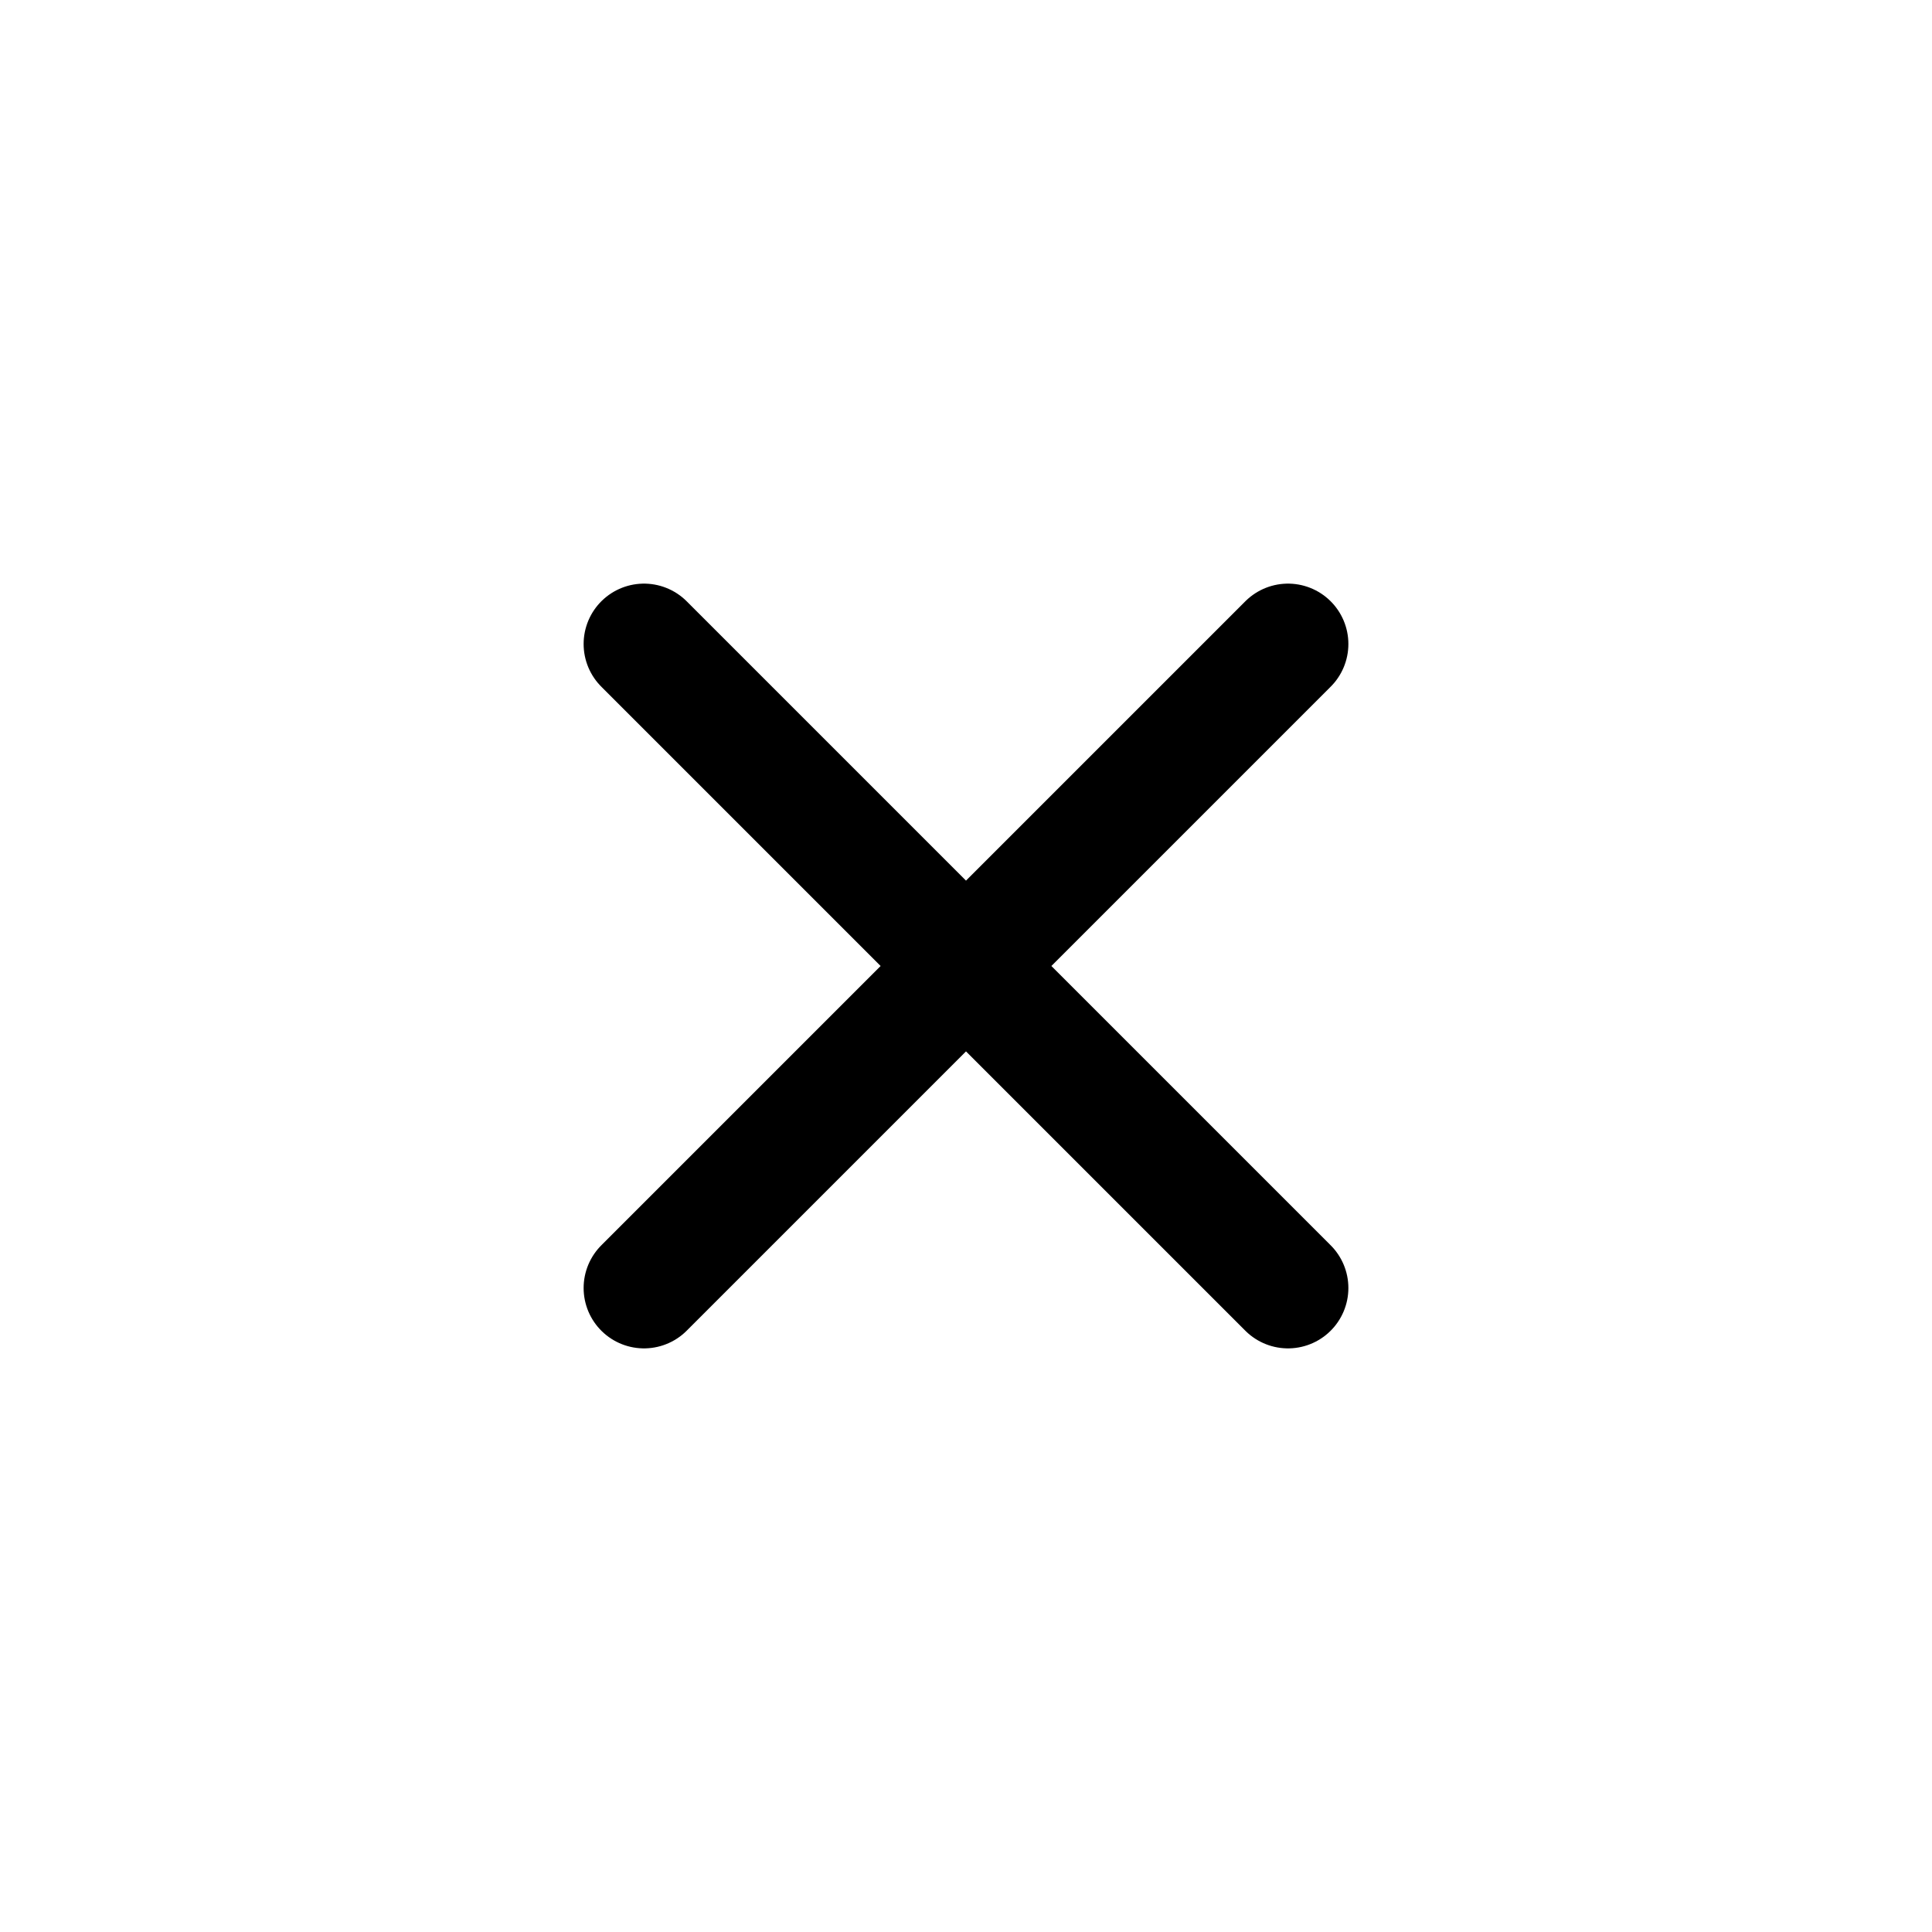
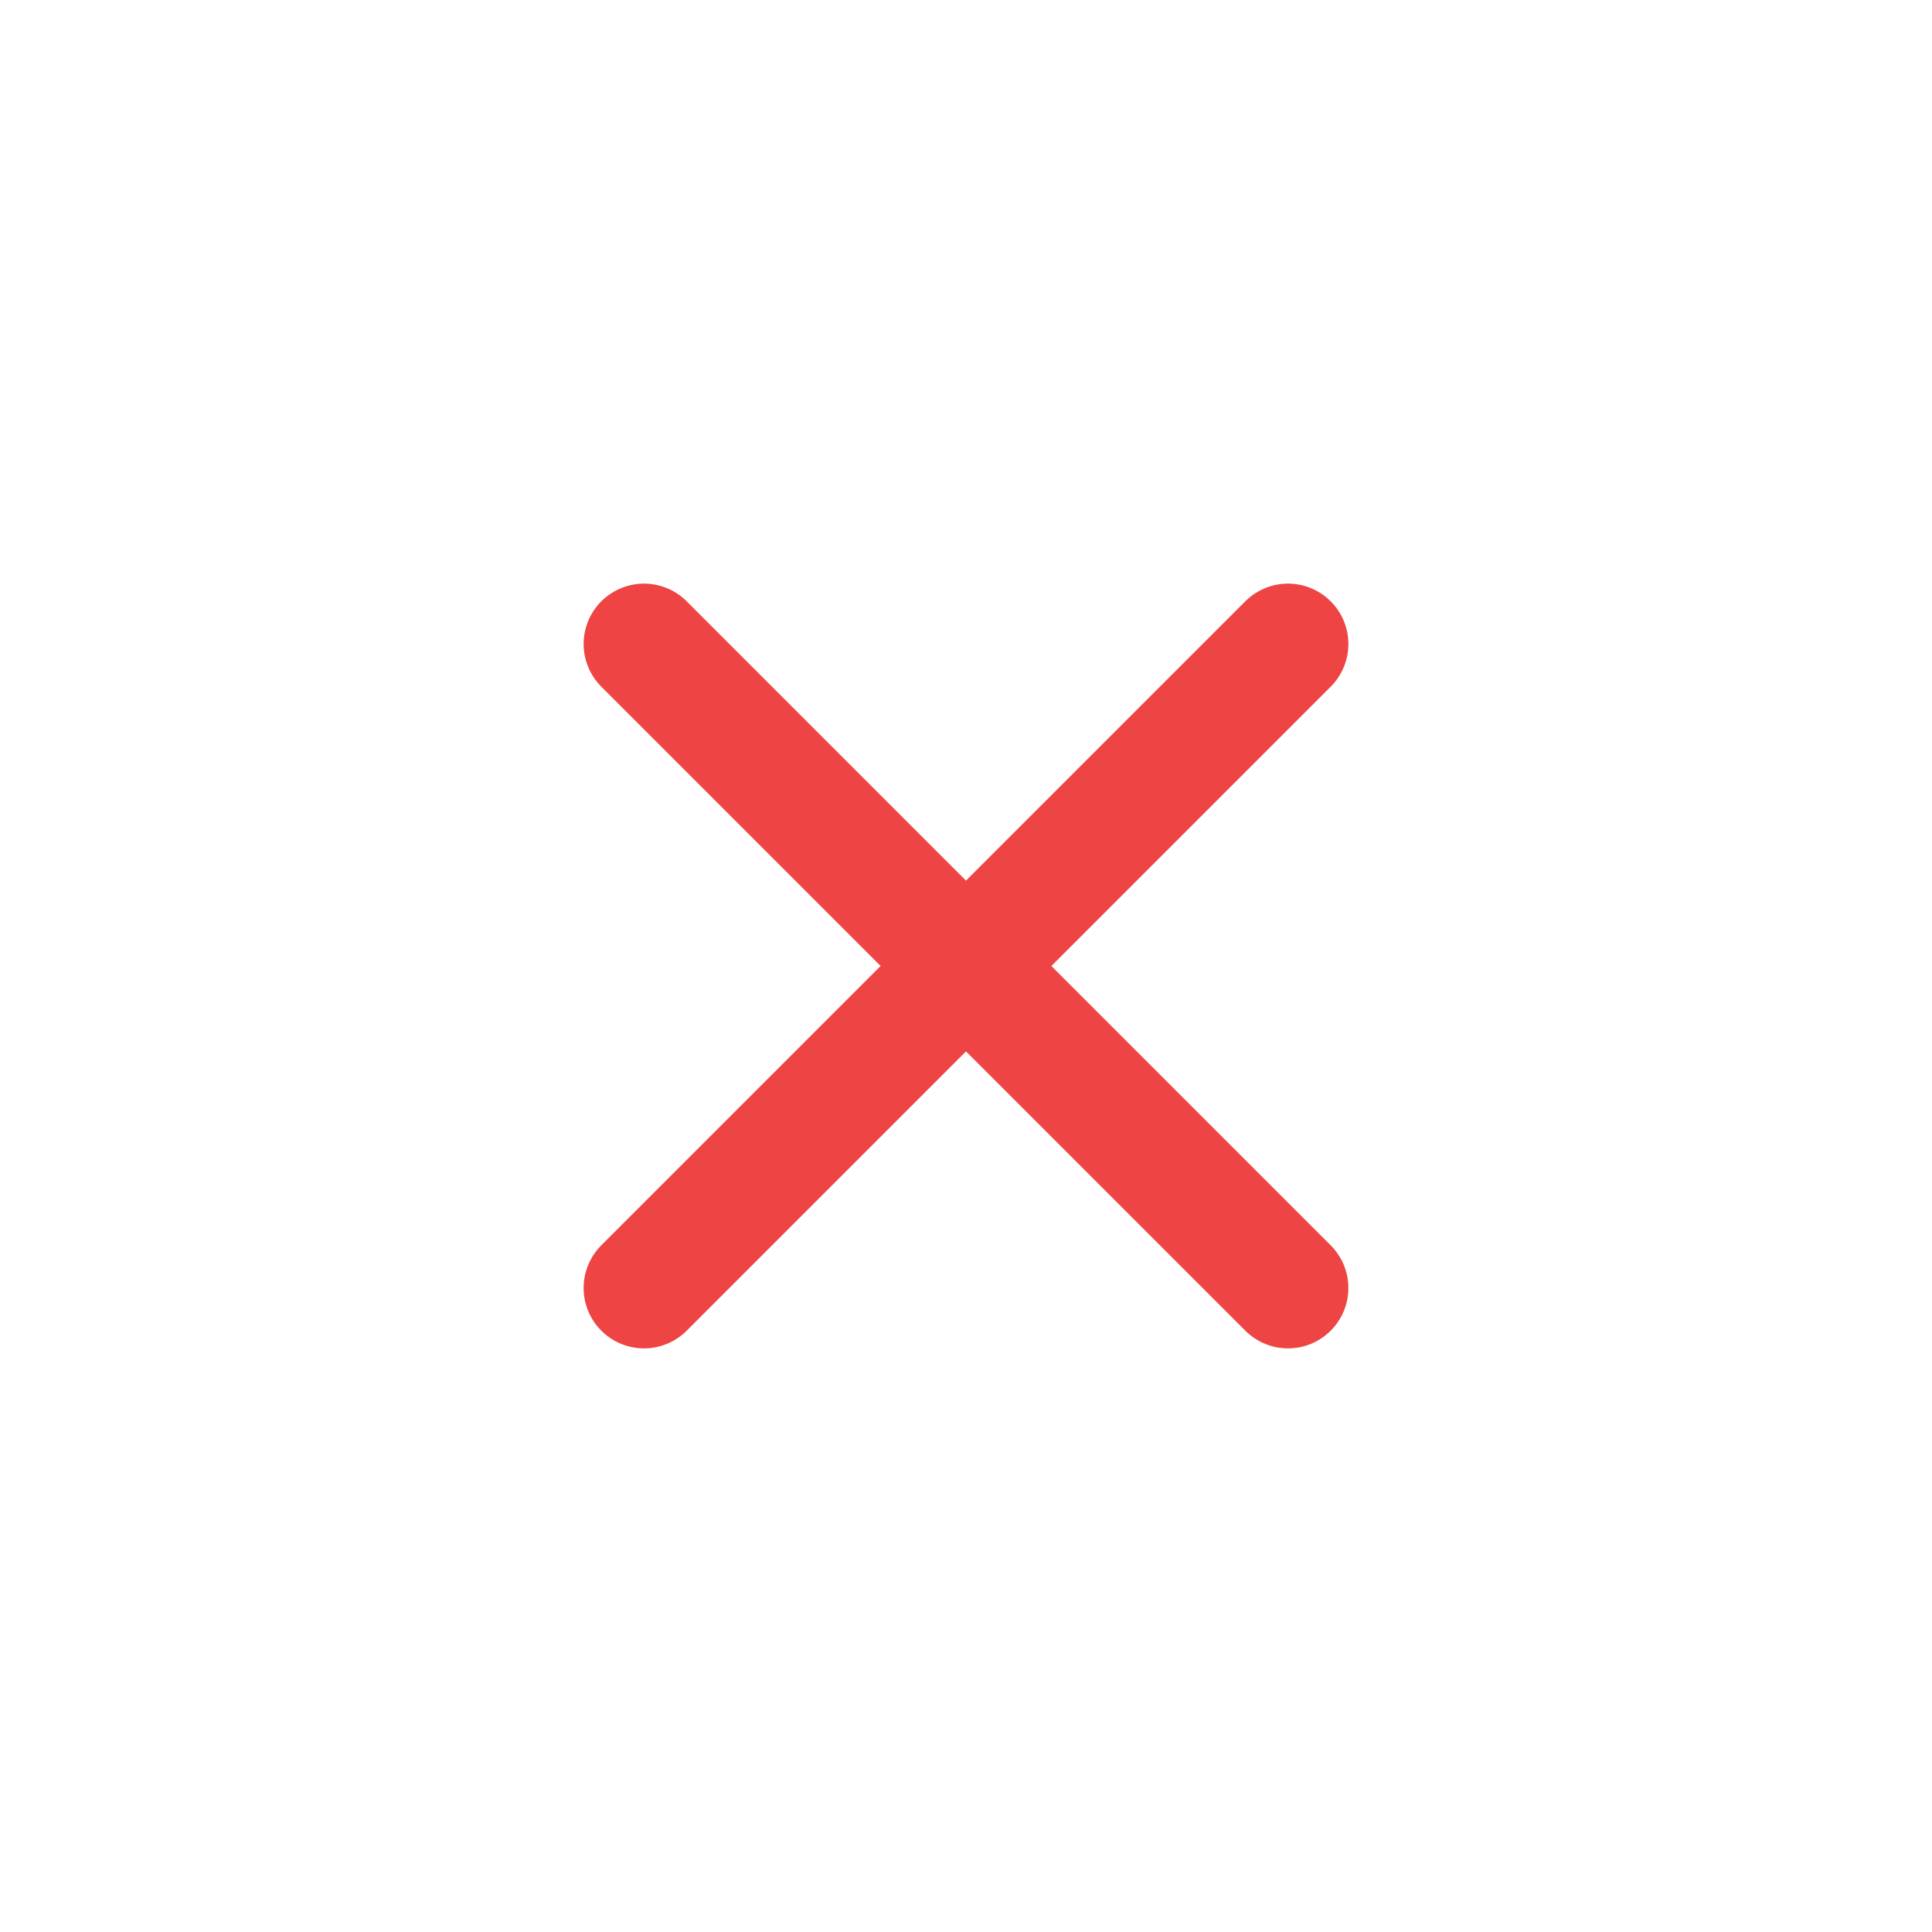
<svg xmlns="http://www.w3.org/2000/svg" width="800px" height="800px" viewBox="0 0 24 24" fill="none">
-   <path d="M16 8L8 16M8 8L16 16" stroke="#000000" stroke-width="1.5" stroke-linecap="round" stroke-linejoin="round" />
+   <path d="M16 8L8 16M8 8L16 16" stroke="#EF4444" stroke-width="1.5" stroke-linecap="round" stroke-linejoin="round" />
</svg>
